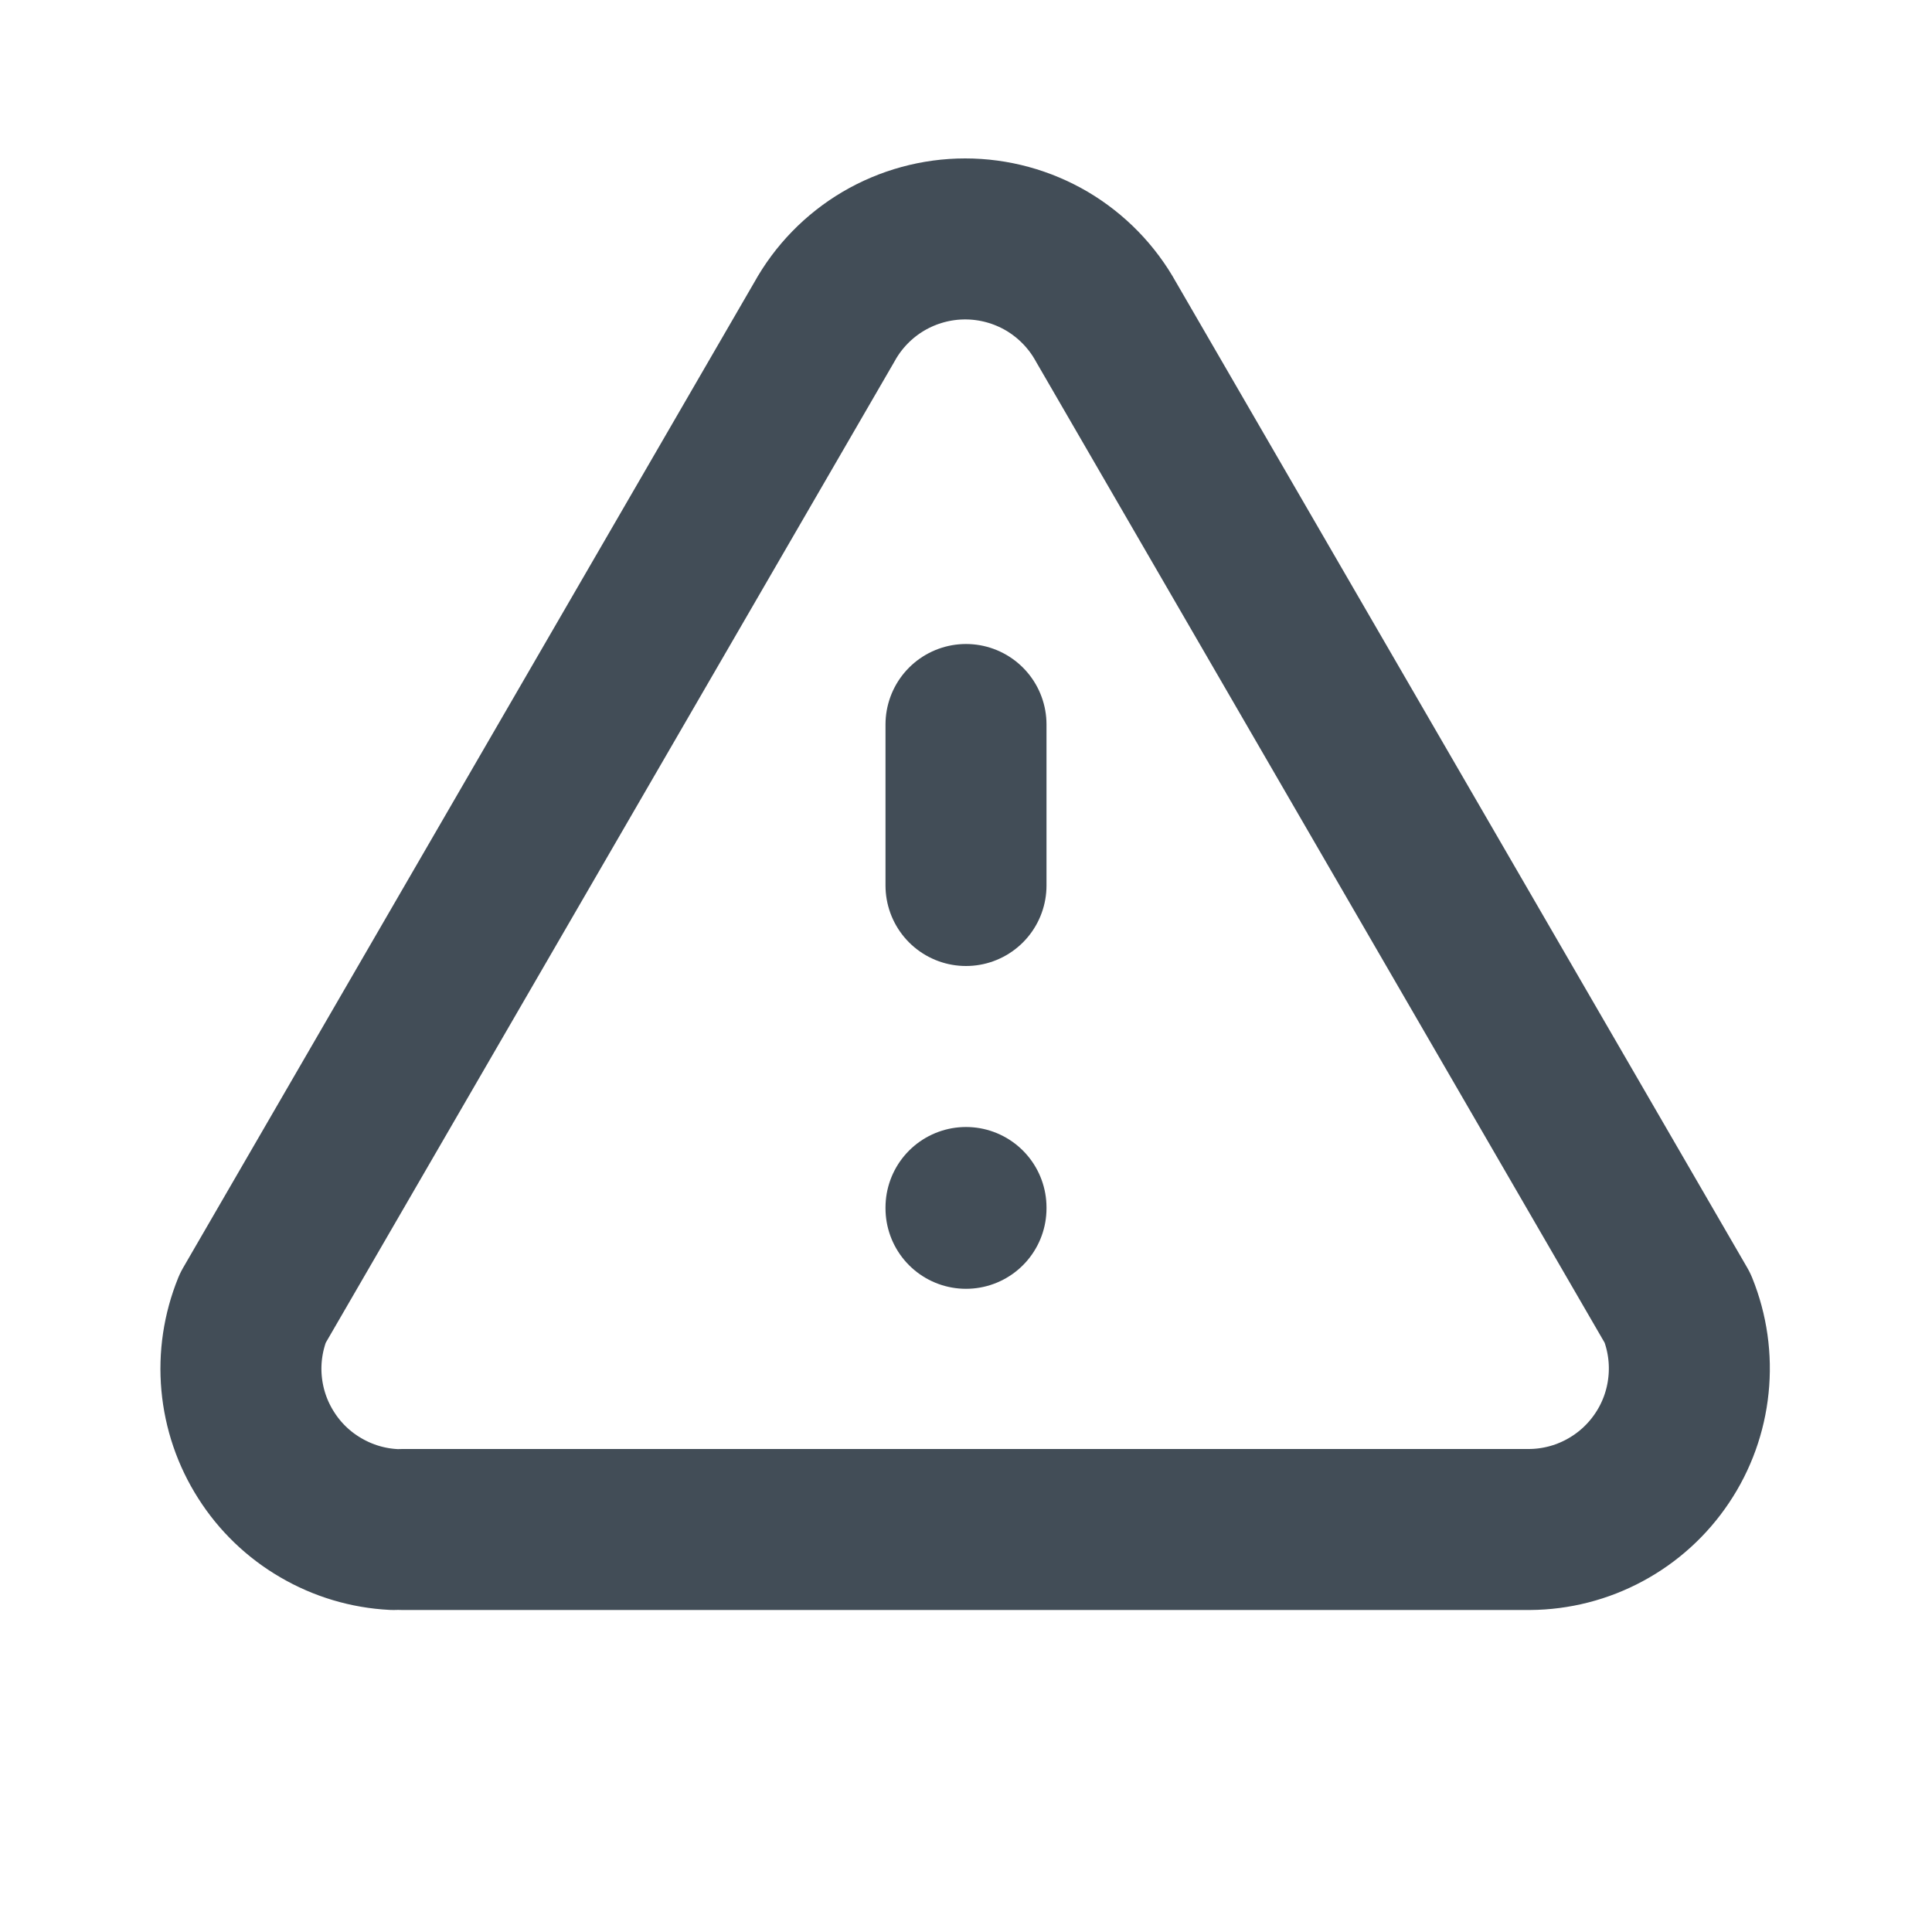
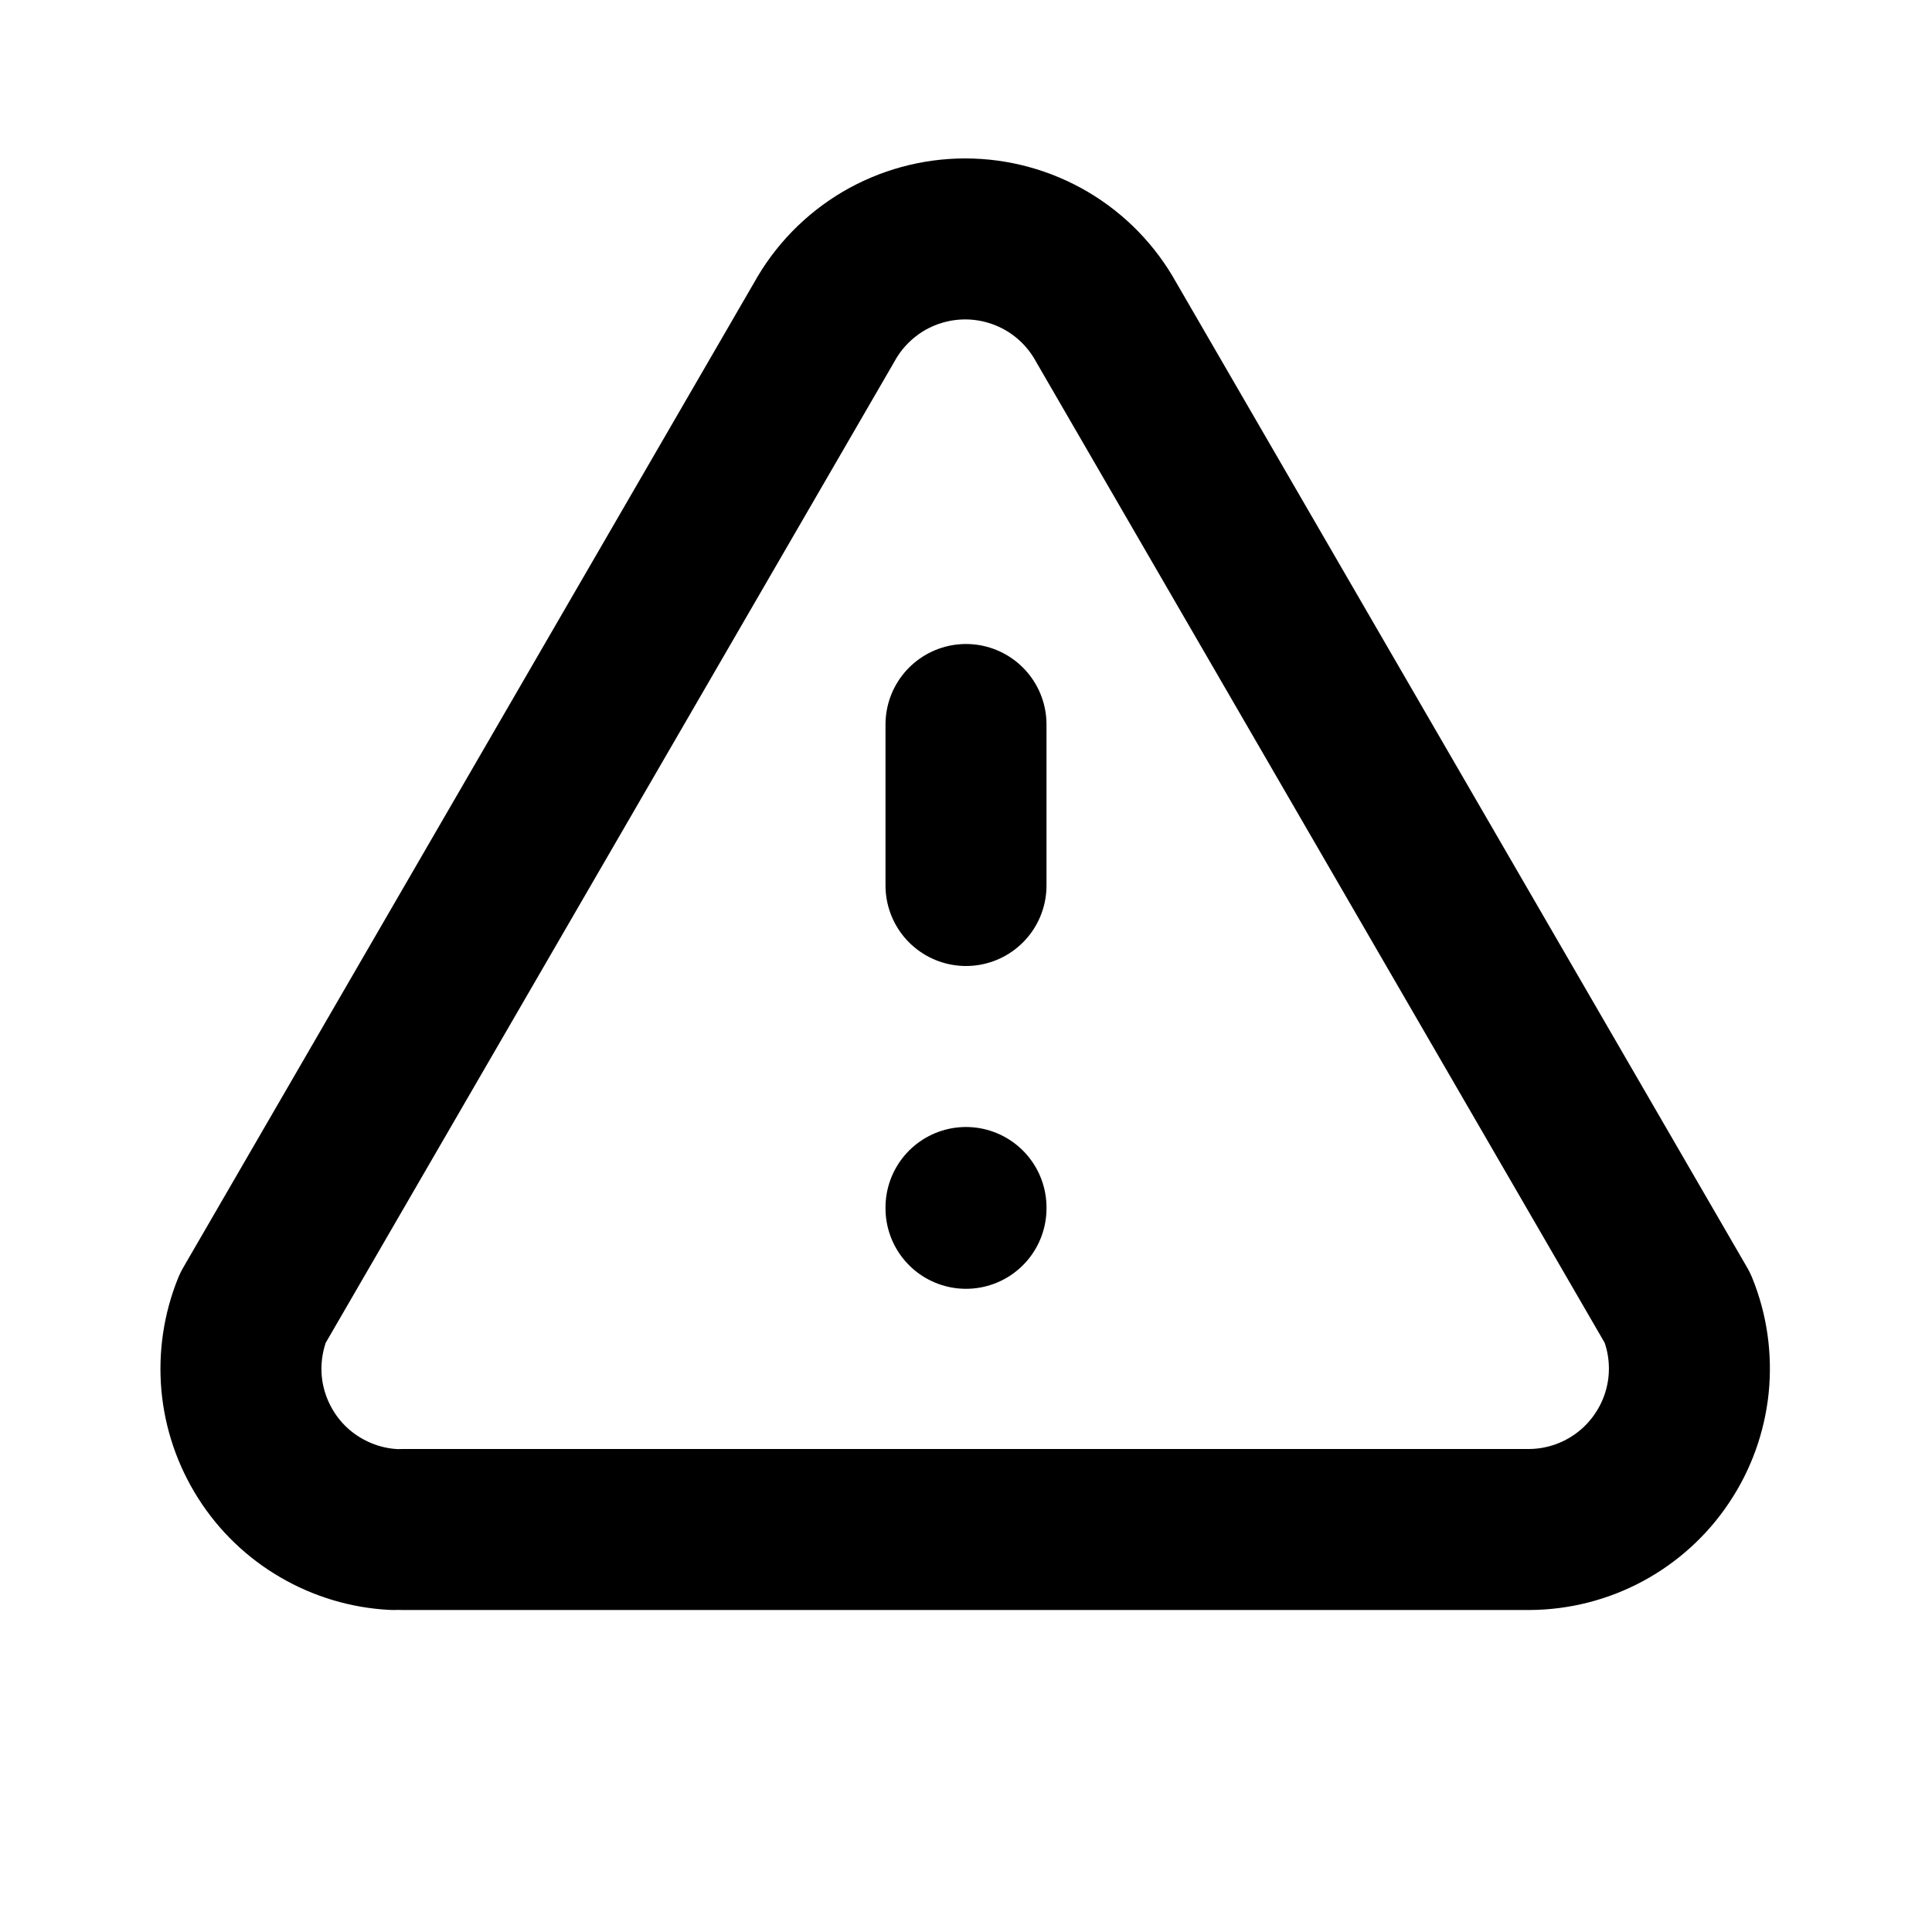
<svg xmlns="http://www.w3.org/2000/svg" width="24" height="24" viewBox="0 0 24 24" fill="none">
-   <path d="M12 9V11M12 15V15.01" stroke="#424D57" stroke-width="2" stroke-linecap="round" stroke-linejoin="round" />
-   <path d="M5 19H19C19.326 18.998 19.647 18.916 19.934 18.761C20.222 18.606 20.467 18.383 20.648 18.112C20.83 17.841 20.942 17.529 20.975 17.205C21.009 16.88 20.962 16.552 20.84 16.25L13.74 4C13.567 3.687 13.313 3.427 13.006 3.245C12.698 3.064 12.347 2.968 11.99 2.968C11.633 2.968 11.282 3.064 10.974 3.245C10.666 3.427 10.413 3.687 10.24 4L3.14 16.25C3.02 16.546 2.972 16.866 3.001 17.183C3.03 17.501 3.134 17.807 3.306 18.076C3.477 18.346 3.71 18.57 3.986 18.73C4.261 18.891 4.571 18.984 4.89 19" stroke="#424D57" stroke-width="2" stroke-linecap="round" stroke-linejoin="round" />
+   <path d="M12 9V11M12 15V15.01M5 19H19C19.326 18.998 19.647 18.916 19.935 18.761C20.222 18.606 20.467 18.384 20.648 18.112C20.83 17.841 20.942 17.53 20.976 17.205C21.009 16.88 20.963 16.552 20.84 16.25L13.74 4C13.567 3.687 13.314 3.427 13.006 3.245C12.698 3.064 12.347 2.968 11.99 2.968C11.633 2.968 11.282 3.064 10.974 3.245C10.667 3.427 10.413 3.687 10.24 4L3.14 16.25C3.02 16.546 2.973 16.866 3.001 17.183C3.03 17.501 3.135 17.807 3.306 18.076C3.477 18.346 3.71 18.57 3.986 18.73C4.262 18.891 4.572 18.984 4.89 19" stroke="black" stroke-width="2" stroke-linecap="round" stroke-linejoin="round" />
</svg>
